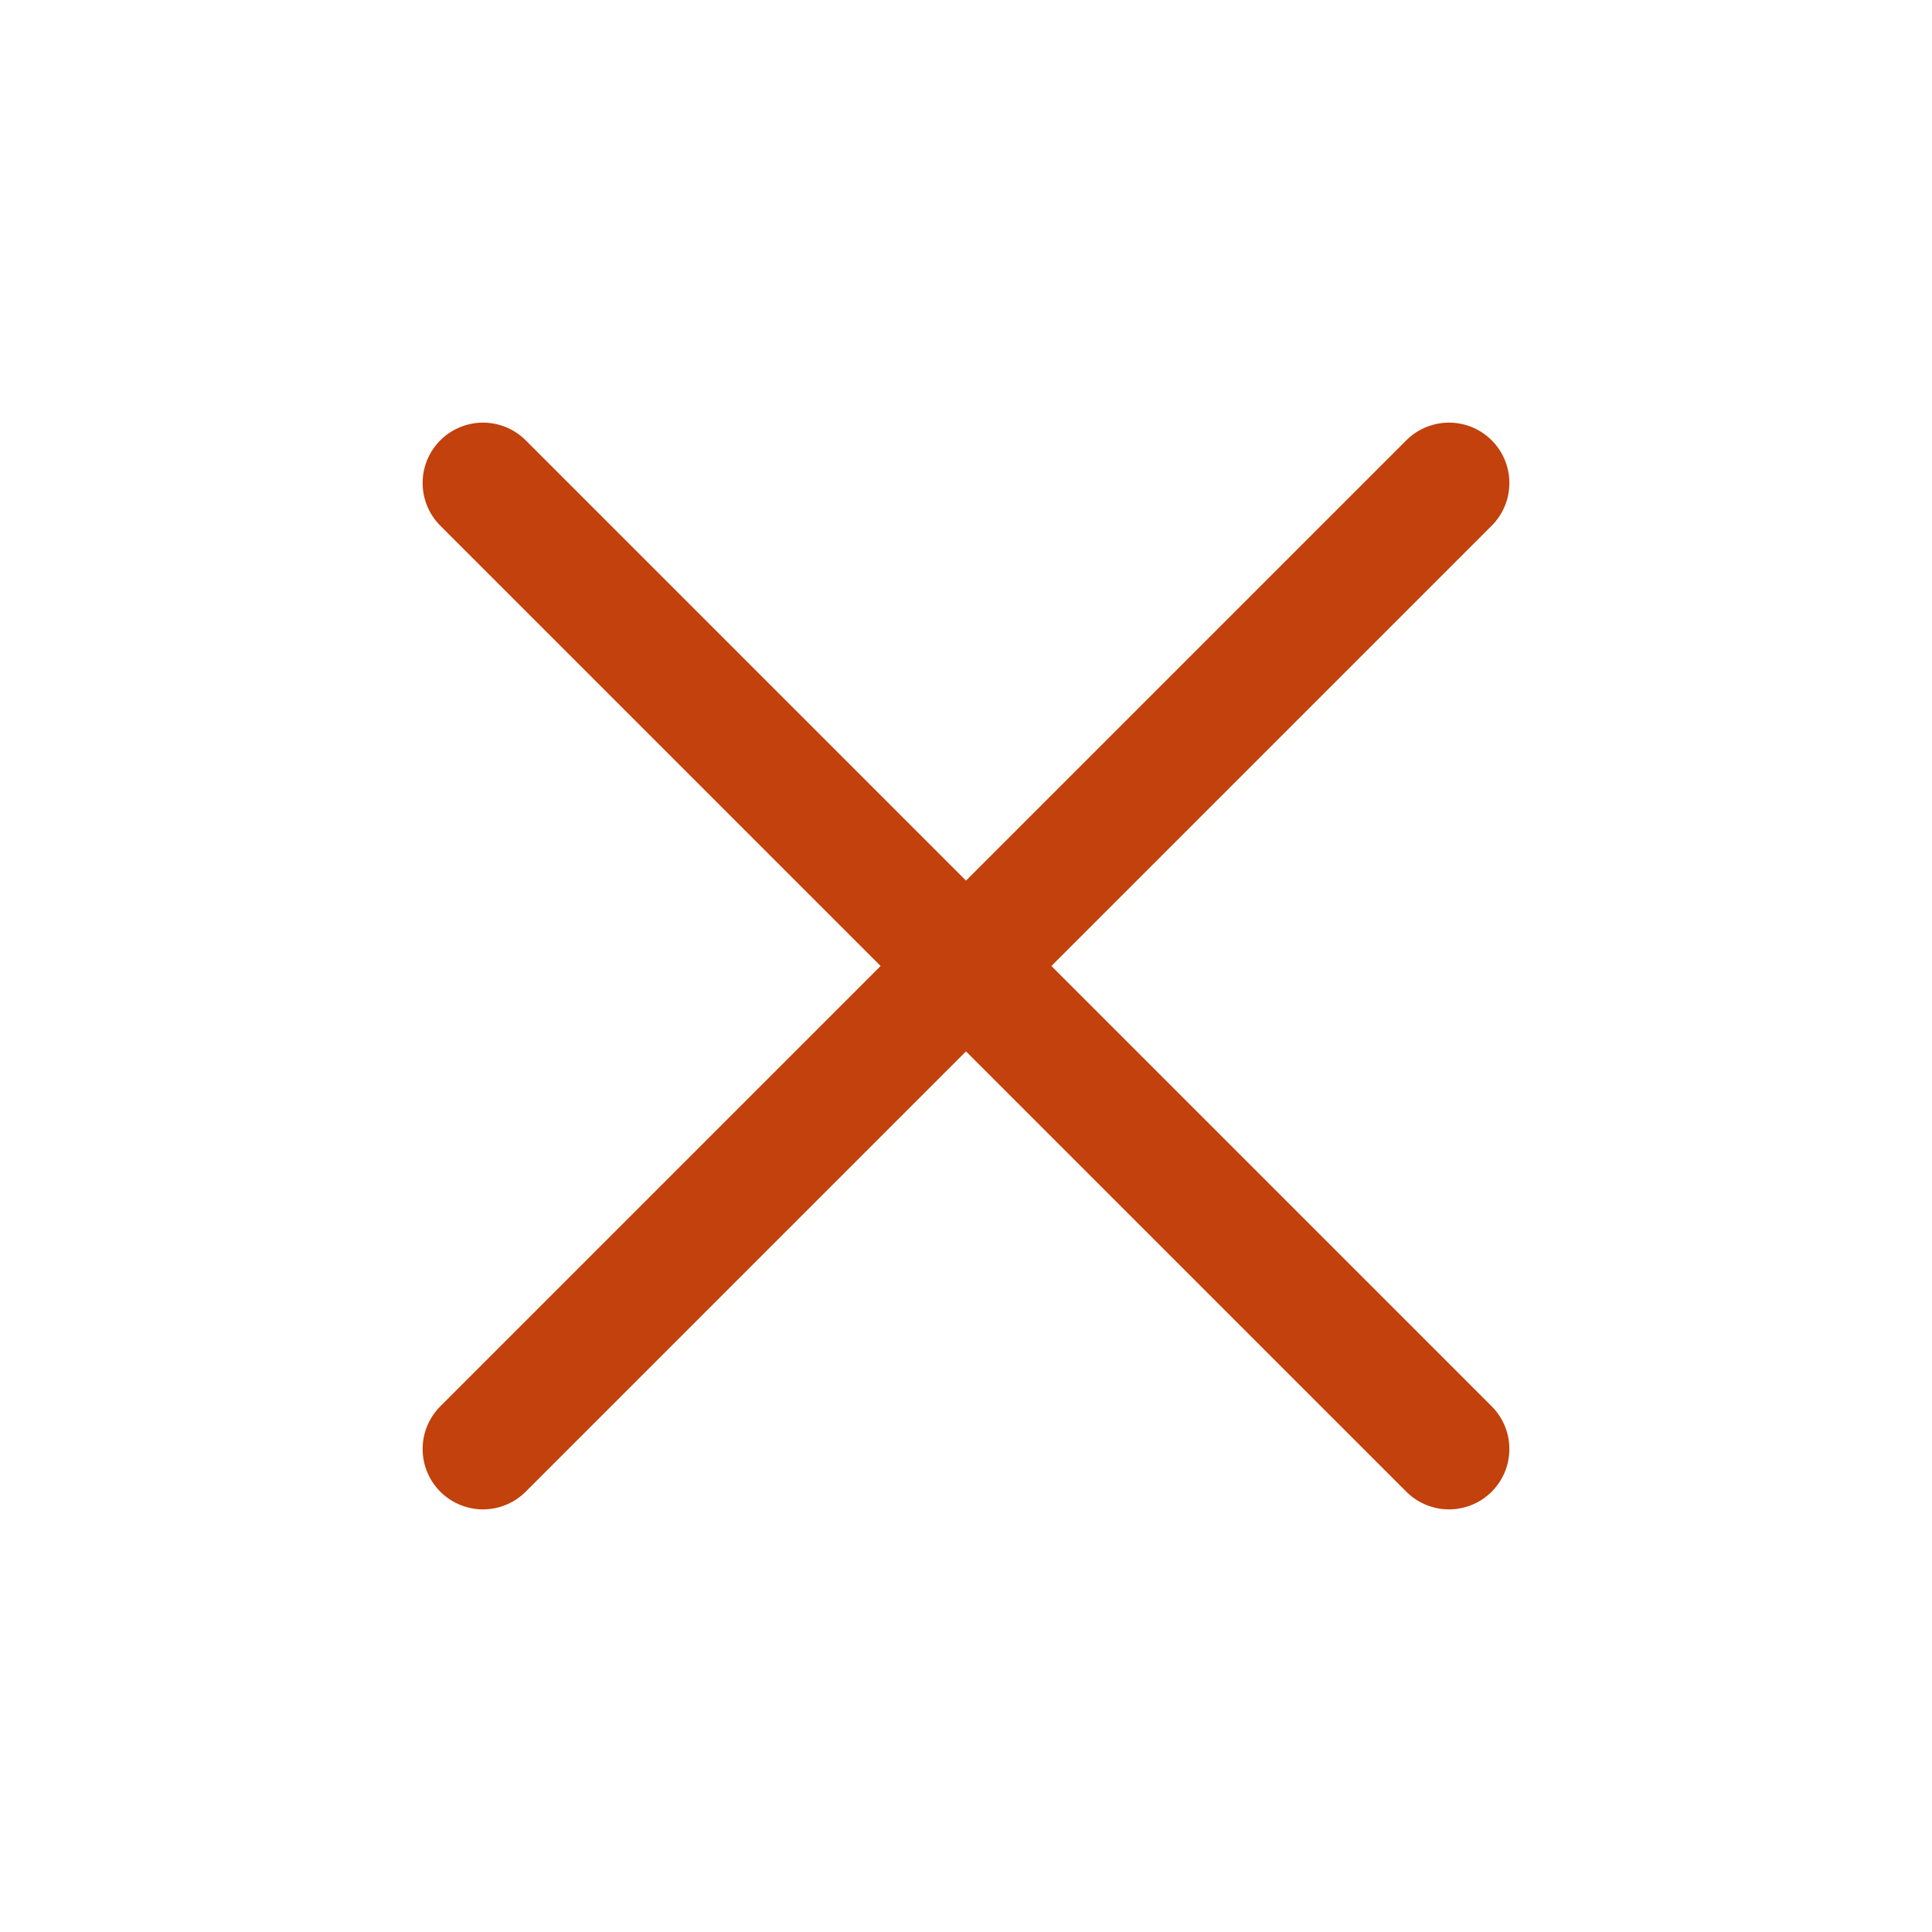
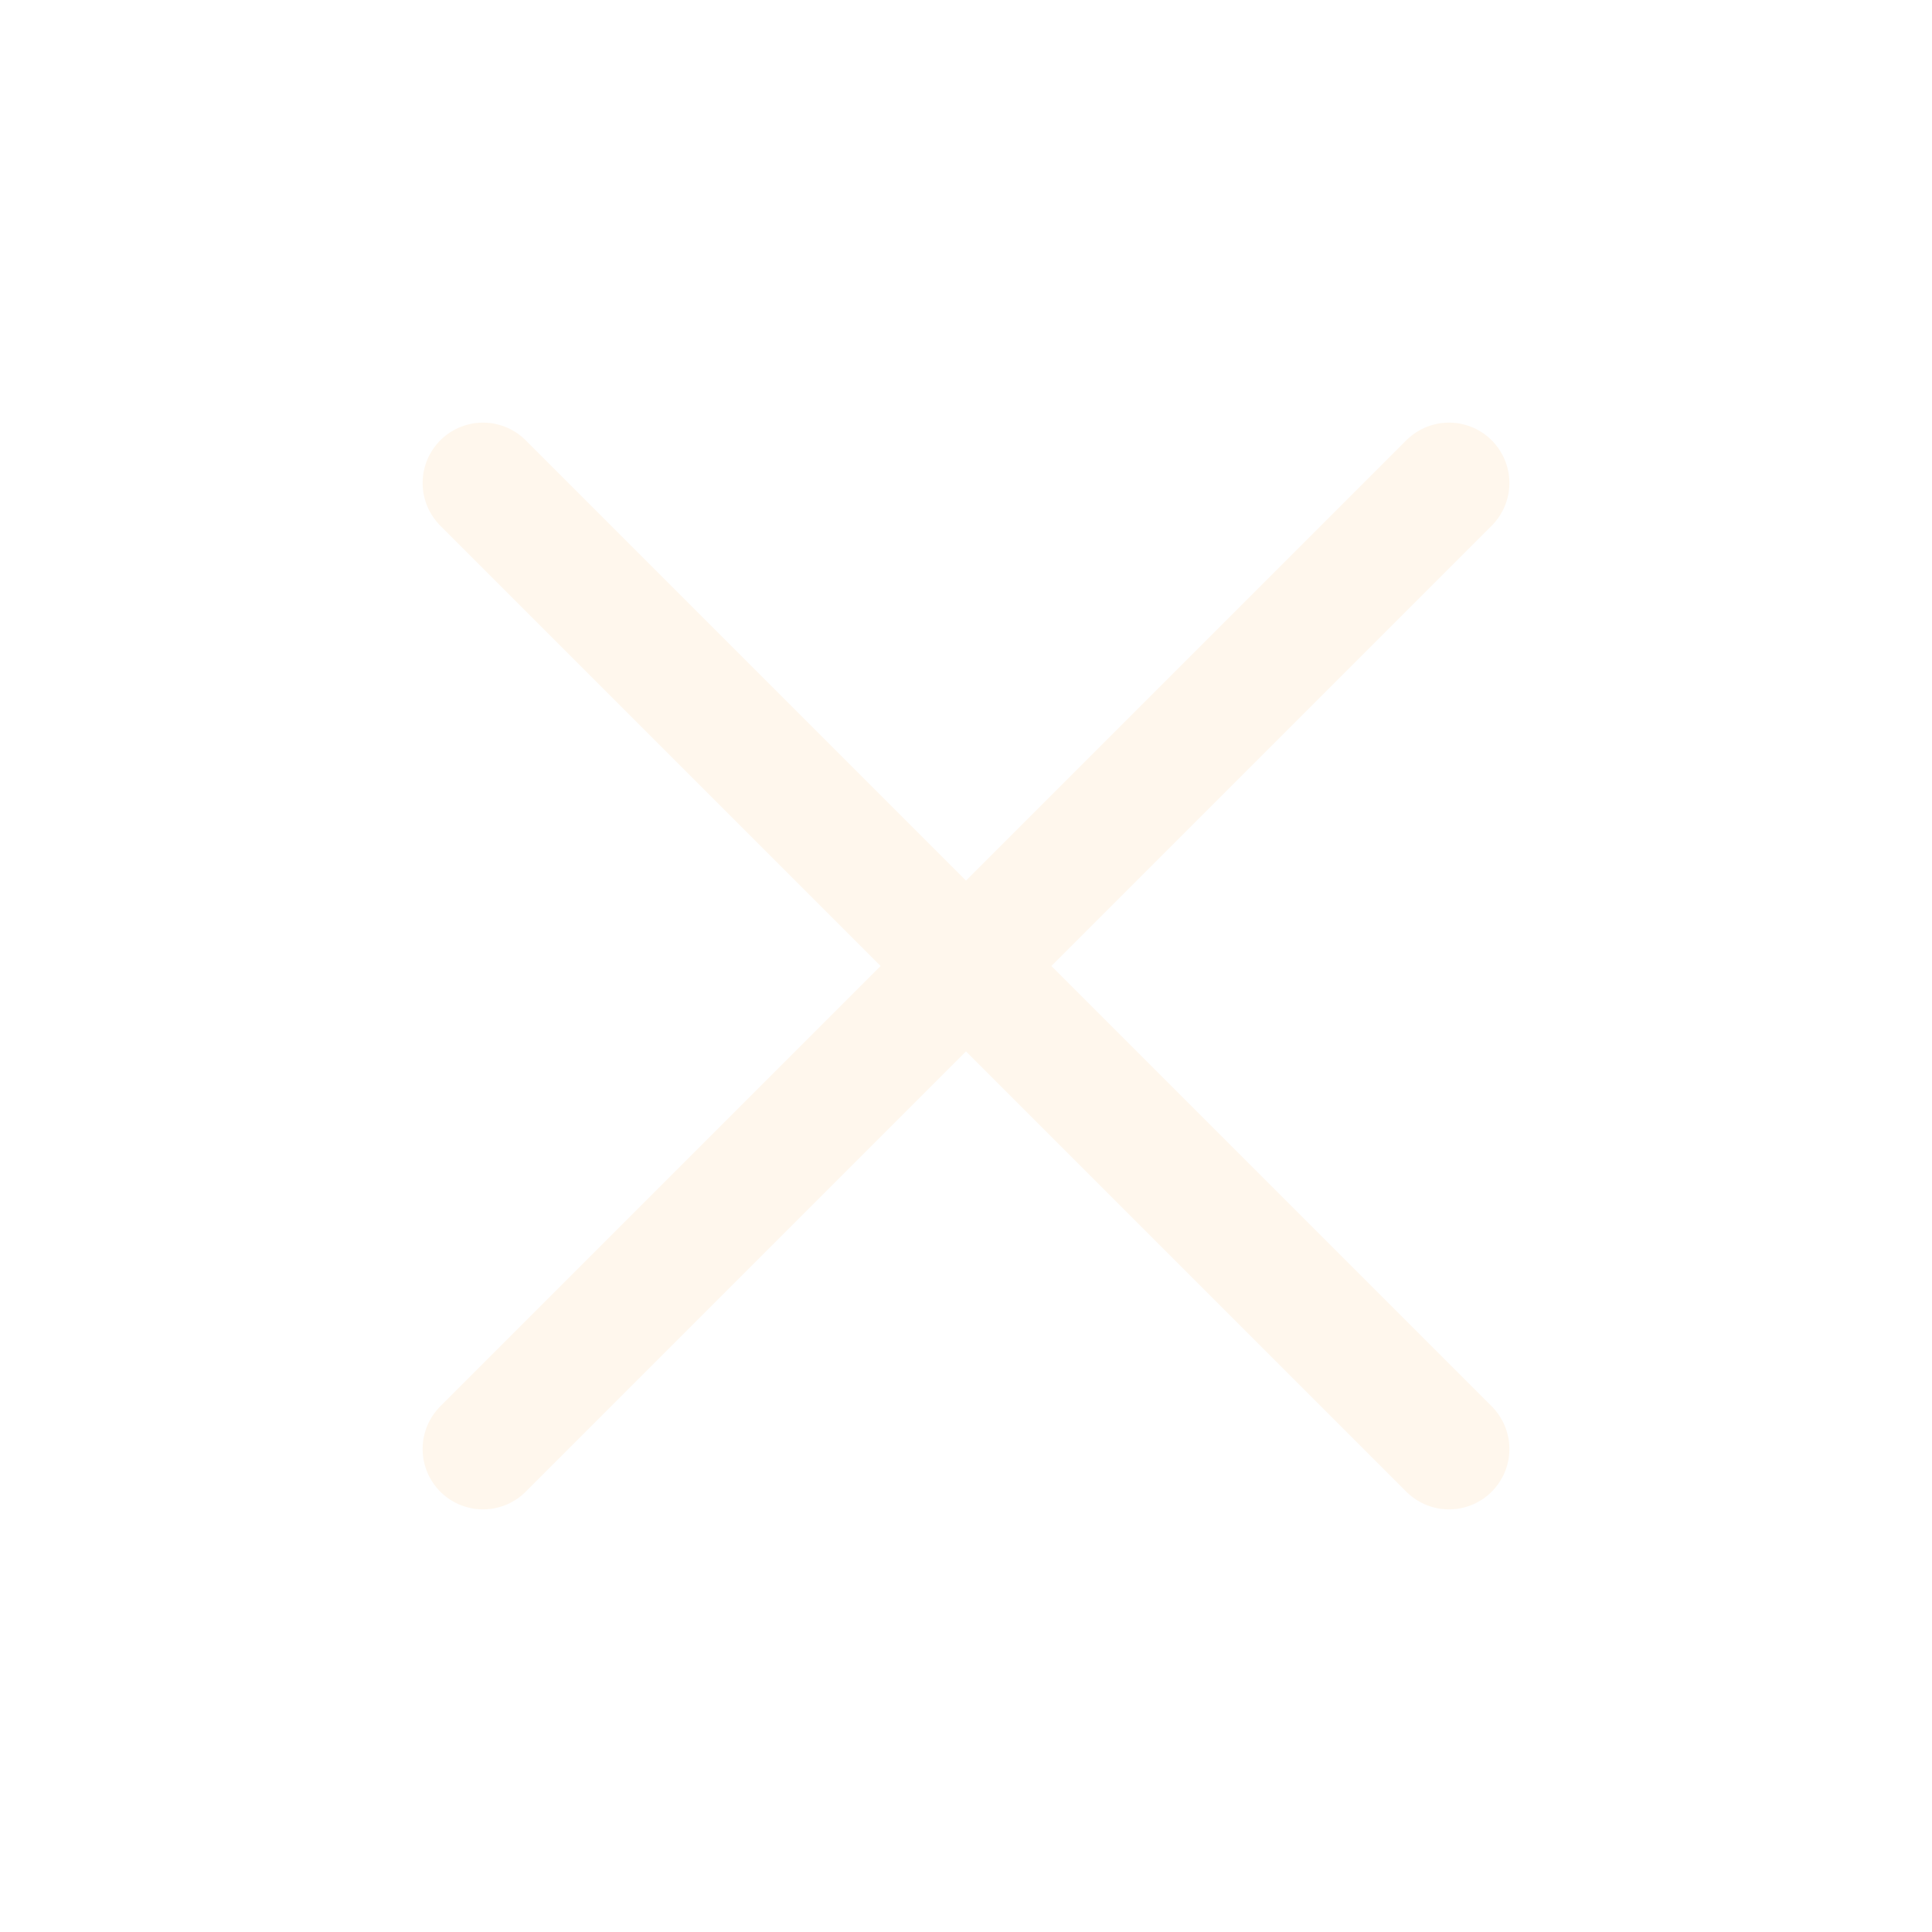
- <svg xmlns="http://www.w3.org/2000/svg" fill="none" viewBox="0 0 24 24" stroke-width="1.5" stroke="#c2410c" class="w-6 h-6">
+ <svg xmlns="http://www.w3.org/2000/svg" fill="none" viewBox="0 0 24 24" stroke-width="1.5" stroke="#fff7ed" class="w-6 h-6">
  <path stroke-linecap="round" stroke-linejoin="round" d="M6 18L18 6M6 6l12 12" />
</svg>
